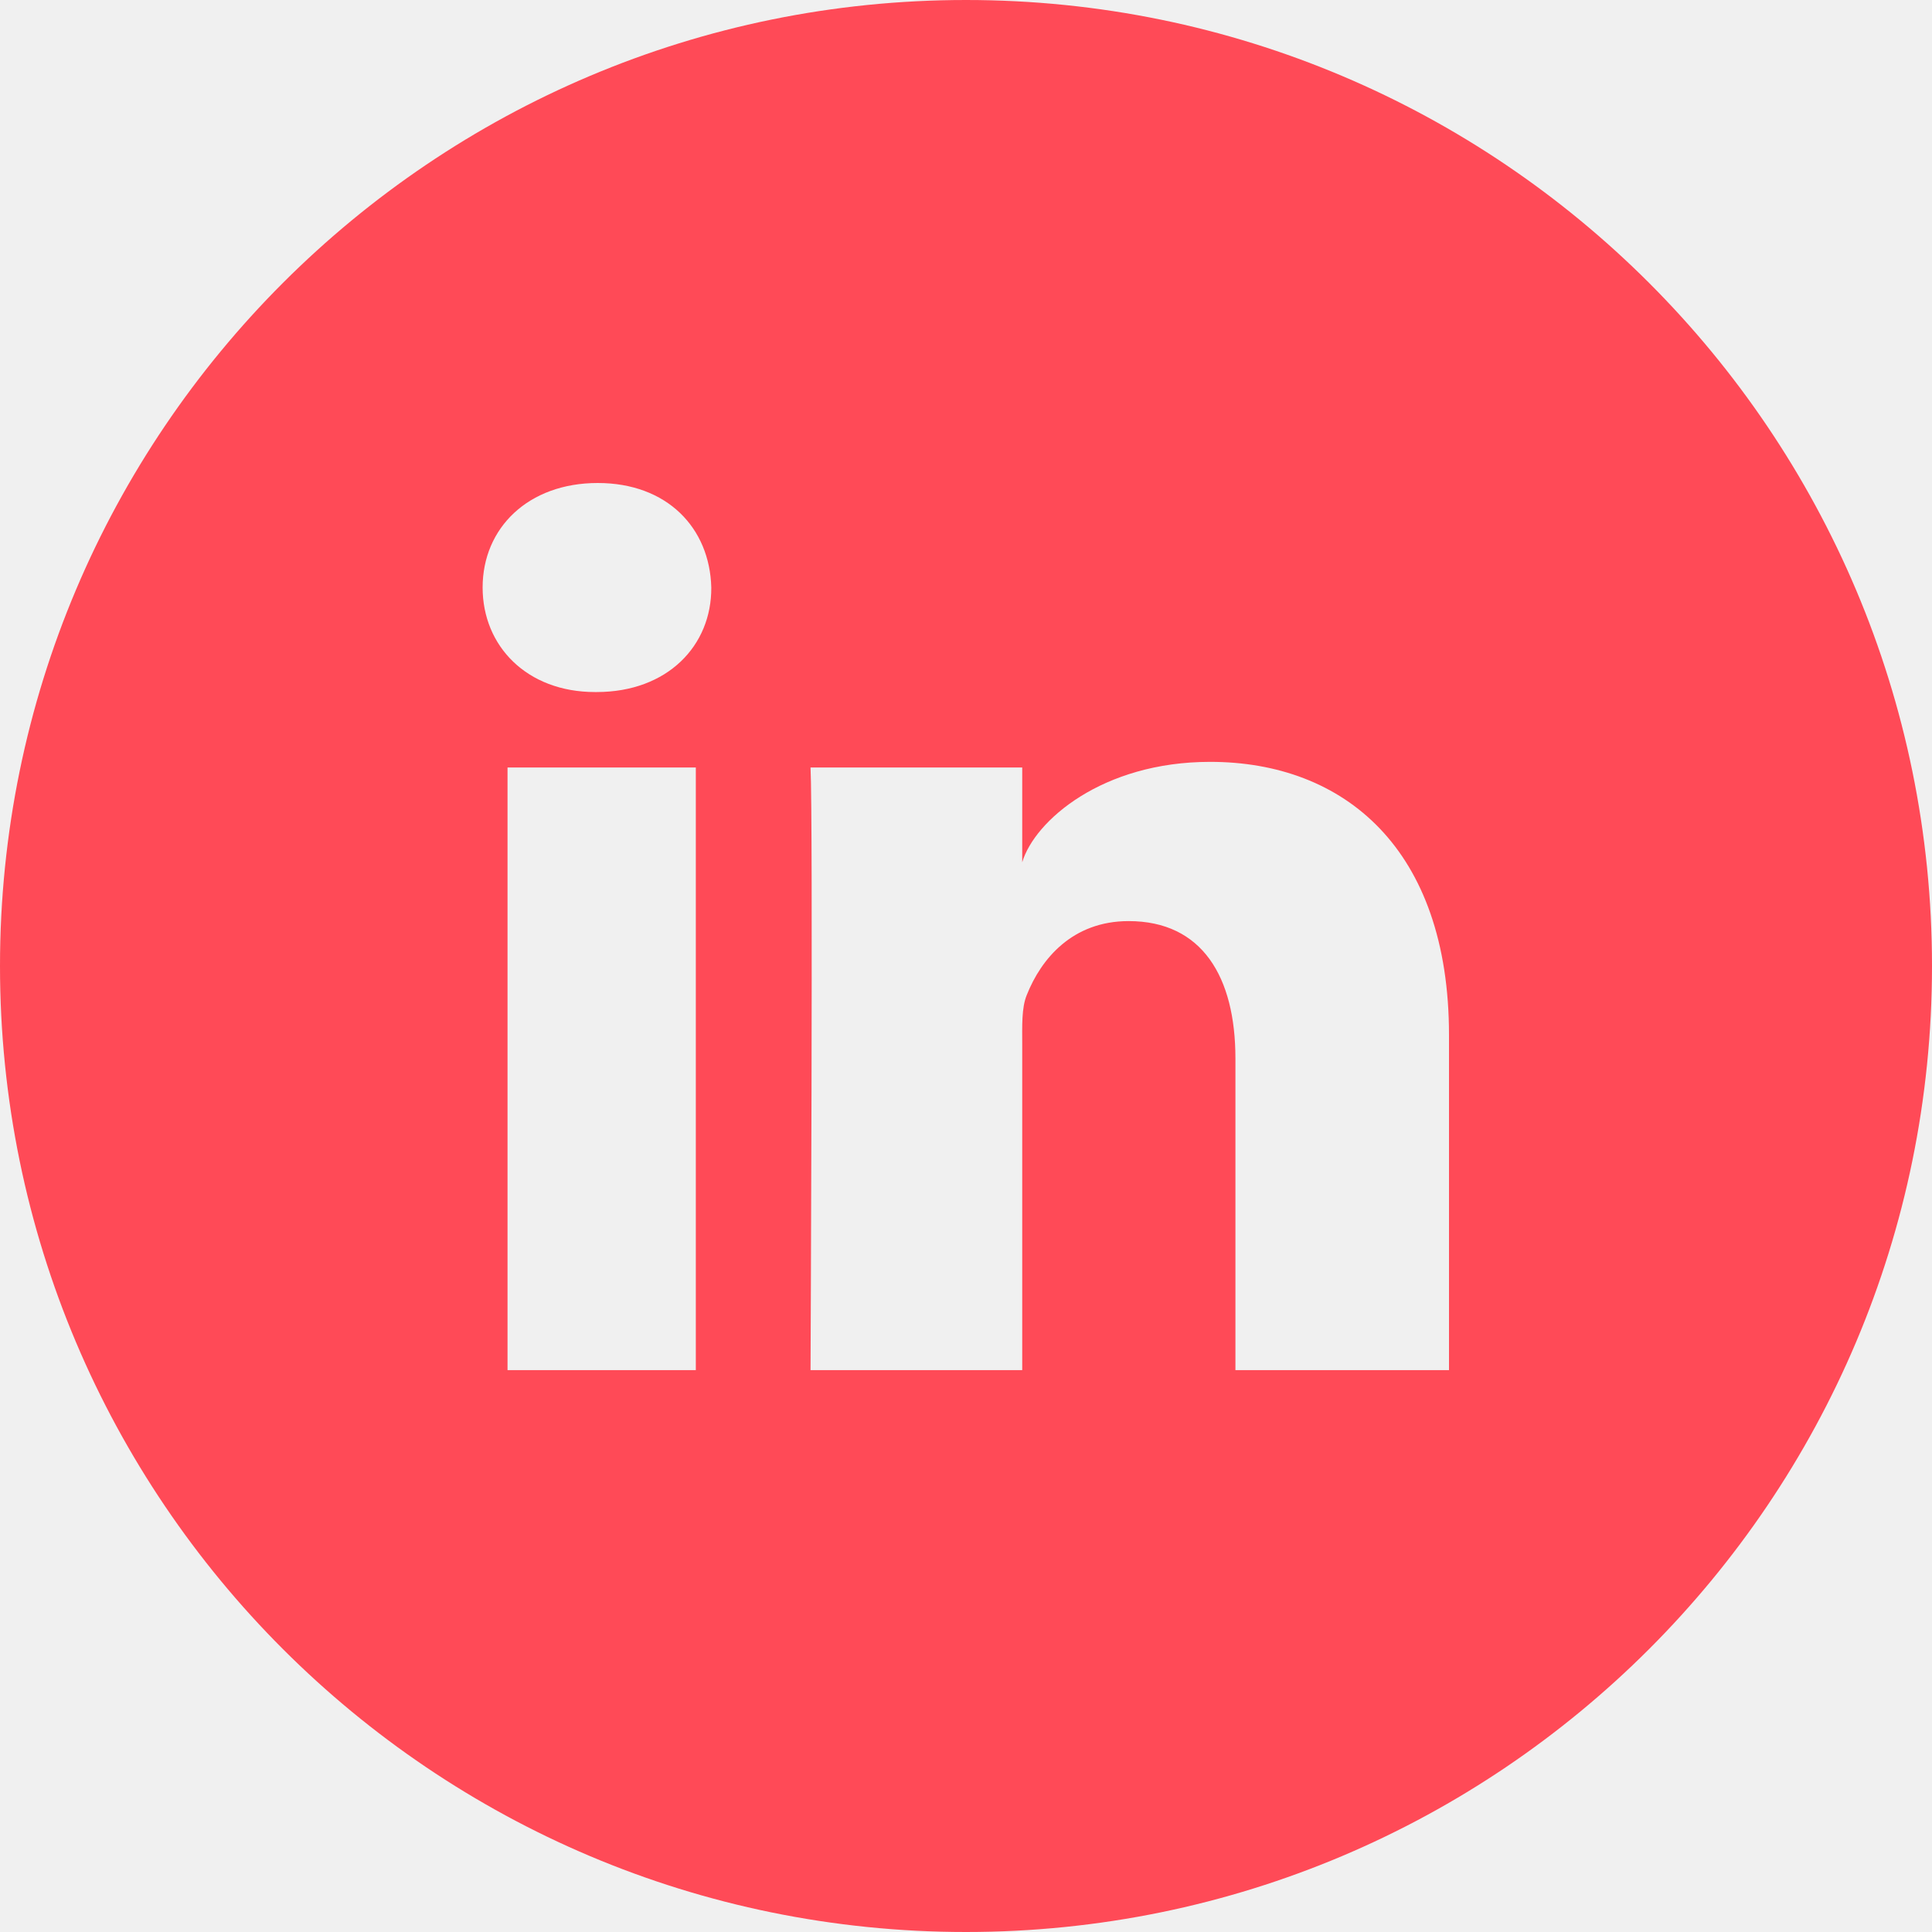
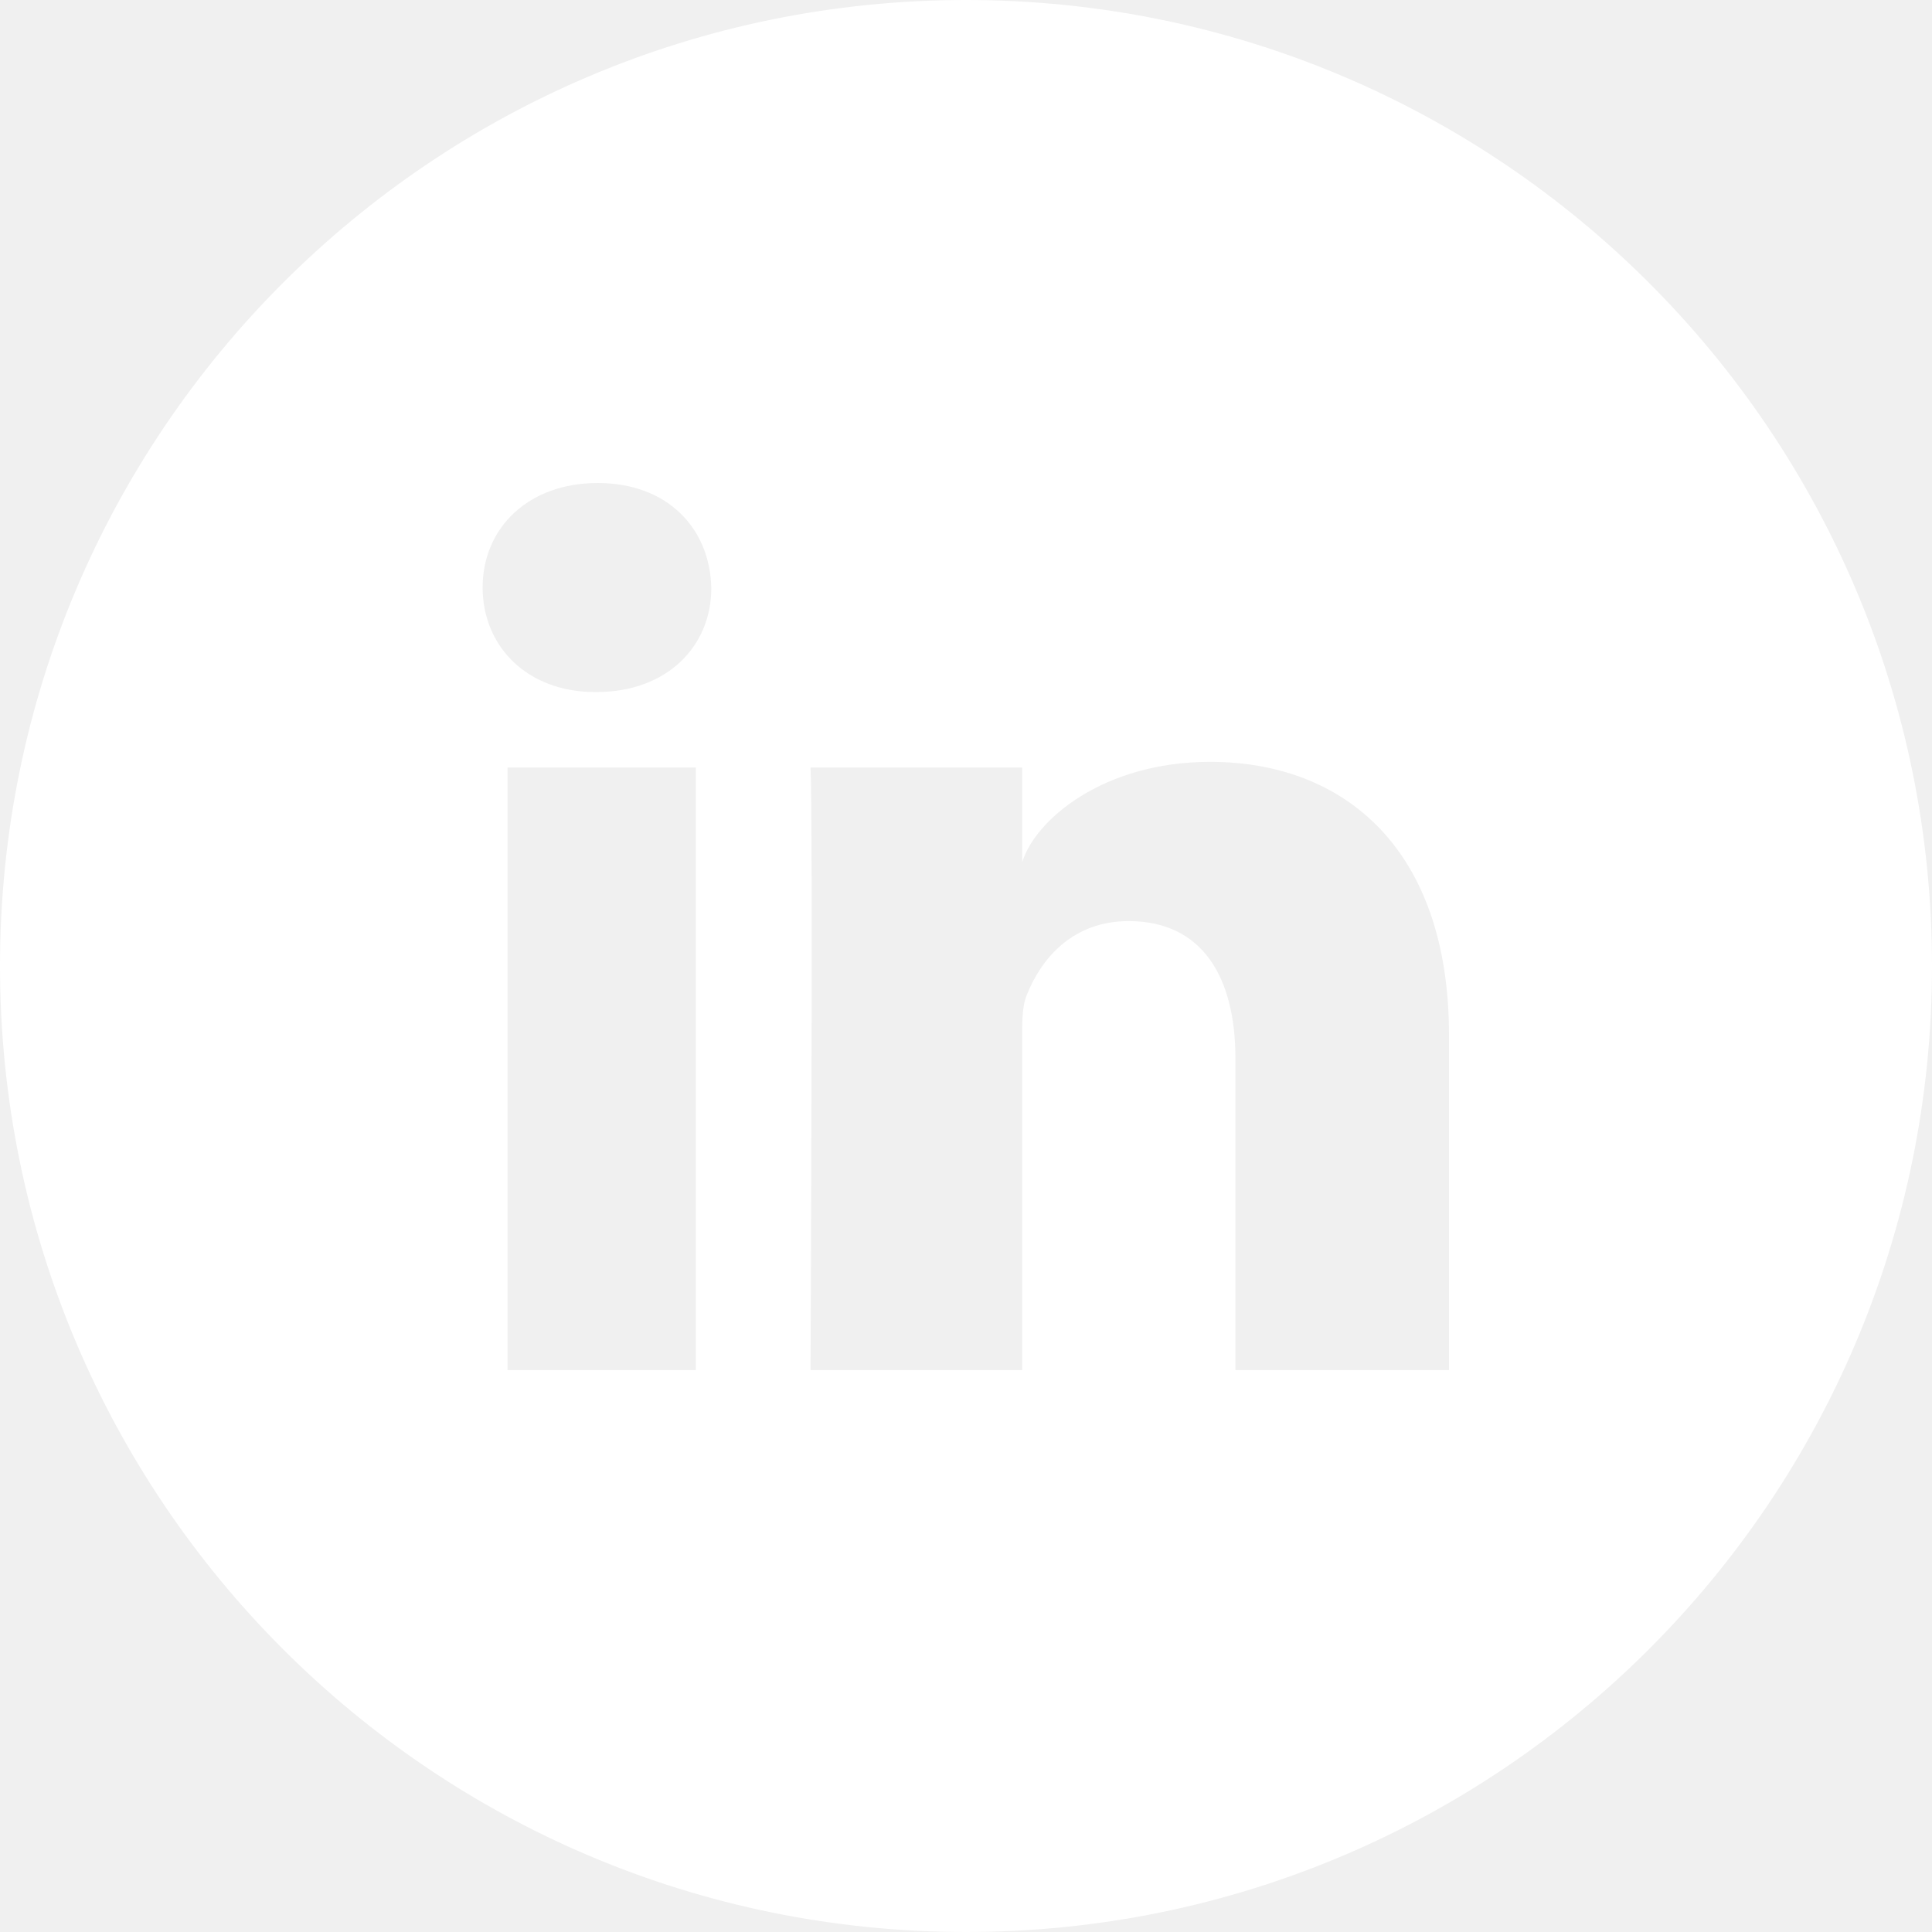
- <svg xmlns="http://www.w3.org/2000/svg" fill="#FF4A57" height="800px" width="800px" version="1.1" id="Layer_1" viewBox="-143 145 512 512" xml:space="preserve">
+ <svg xmlns="http://www.w3.org/2000/svg" fill="#fff" height="800px" width="800px" version="1.1" id="Layer_1" viewBox="-143 145 512 512" xml:space="preserve">
  <path d="M113,145c-141.4,0-256,114.6-256,256s114.6,256,256,256s256-114.6,256-256S254.4,145,113,145z M41.4,508.1H-8.5V348.4h49.9  V508.1z M15.1,328.4h-0.4c-18.1,0-29.8-12.2-29.8-27.7c0-15.8,12.1-27.7,30.5-27.7c18.4,0,29.7,11.9,30.1,27.7  C45.6,316.1,33.9,328.4,15.1,328.4z M241,508.1h-56.6v-82.6c0-21.6-8.8-36.4-28.3-36.4c-14.9,0-23.2,10-27,19.6  c-1.4,3.4-1.2,8.2-1.2,13.1v86.3H71.8c0,0,0.7-146.4,0-159.7h56.1v25.1c3.3-11,21.2-26.6,49.8-26.6c35.5,0,63.3,23,63.3,72.4V508.1z  " />
</svg>
